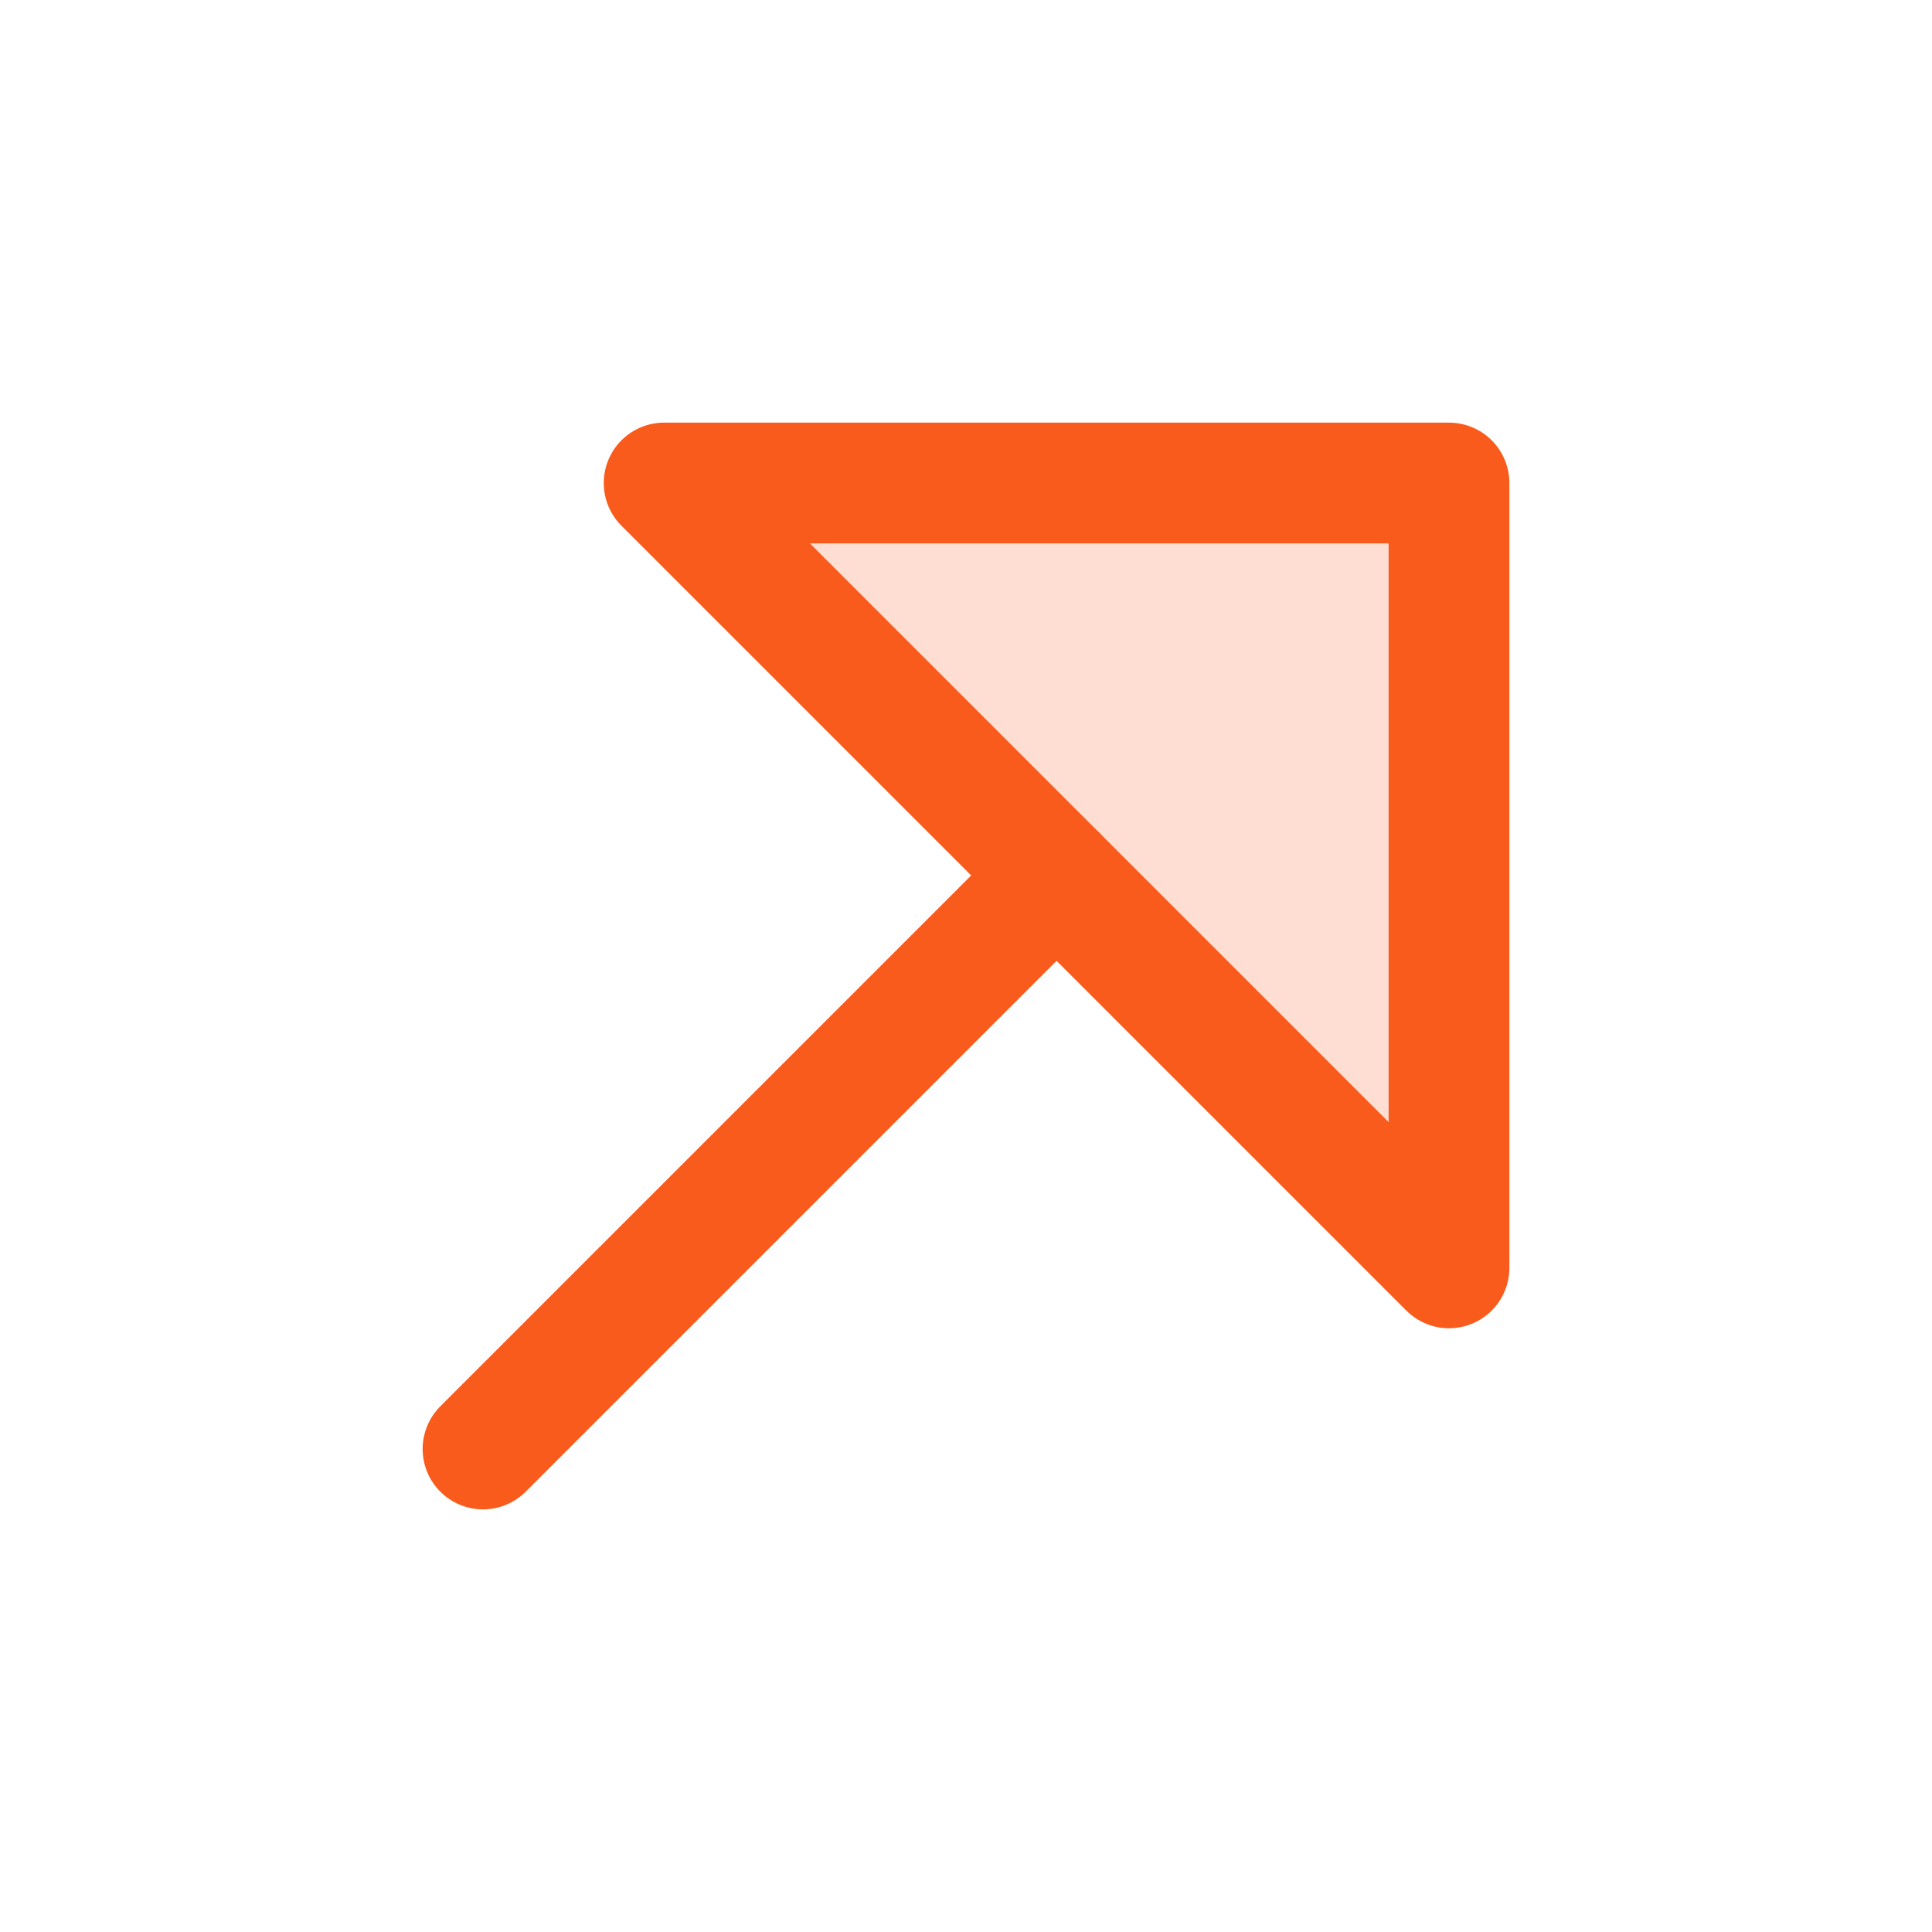
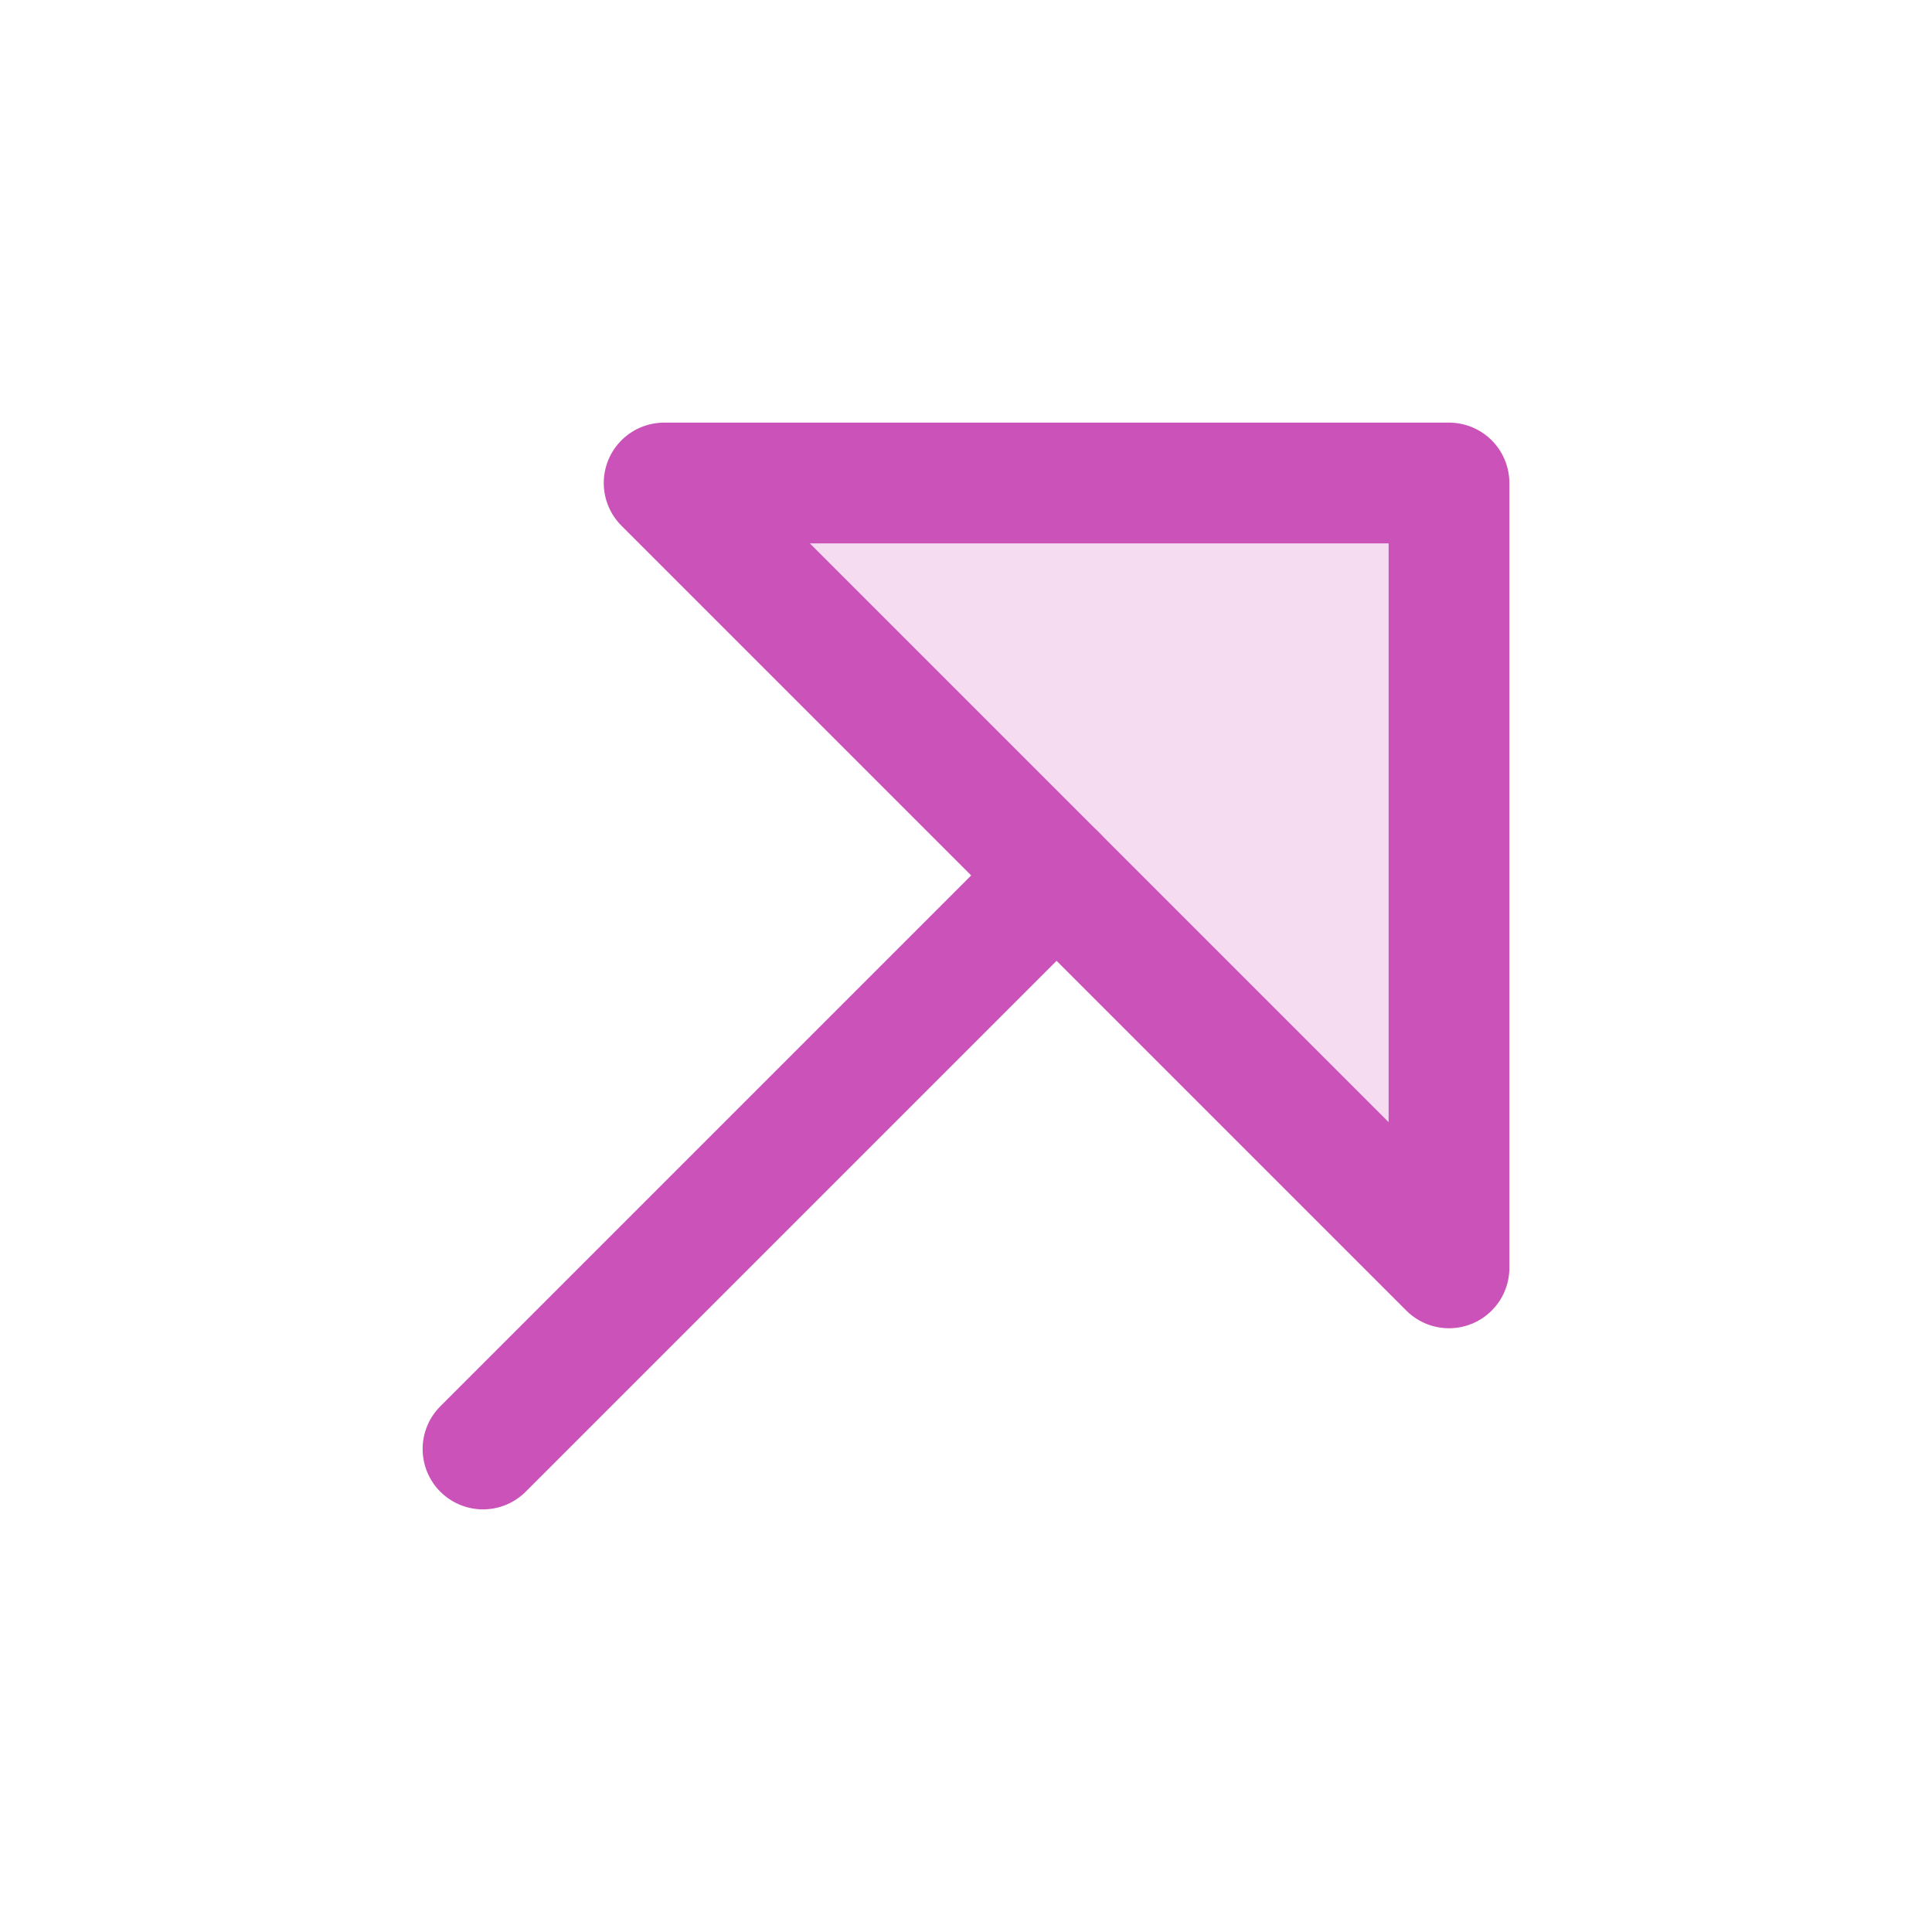
<svg xmlns="http://www.w3.org/2000/svg" preserveAspectRatio="none" overflow="visible" style="display: block;" width="24" height="24" viewBox="0 0 24 24" fill="none">
  <g id="ArrowUpRight">
-     <path id="Vector" opacity="0.2" d="M8.25 6H18V15.75L8.25 6Z" fill="#F95B1C" />
-     <path id="Vector_2" d="M6 18L13.125 10.875" stroke="#F95B1C" stroke-width="1.5" stroke-linecap="round" stroke-linejoin="round" />
-     <path id="Vector_3" d="M8.25 6H18V15.75L8.25 6Z" stroke="#F95B1C" stroke-width="1.5" stroke-linecap="round" stroke-linejoin="round" />
+     <path id="Vector" opacity="0.2" d="M8.25 6H18V15.75L8.25 6Z" fill="#CB52B9" />
+     <path id="Vector_2" d="M6 18L13.125 10.875" stroke="#CB52B9" stroke-width="1.5" stroke-linecap="round" stroke-linejoin="round" />
+     <path id="Vector_3" d="M8.25 6H18V15.75L8.25 6Z" stroke="#CB52B9" stroke-width="1.5" stroke-linecap="round" stroke-linejoin="round" />
  </g>
</svg>
